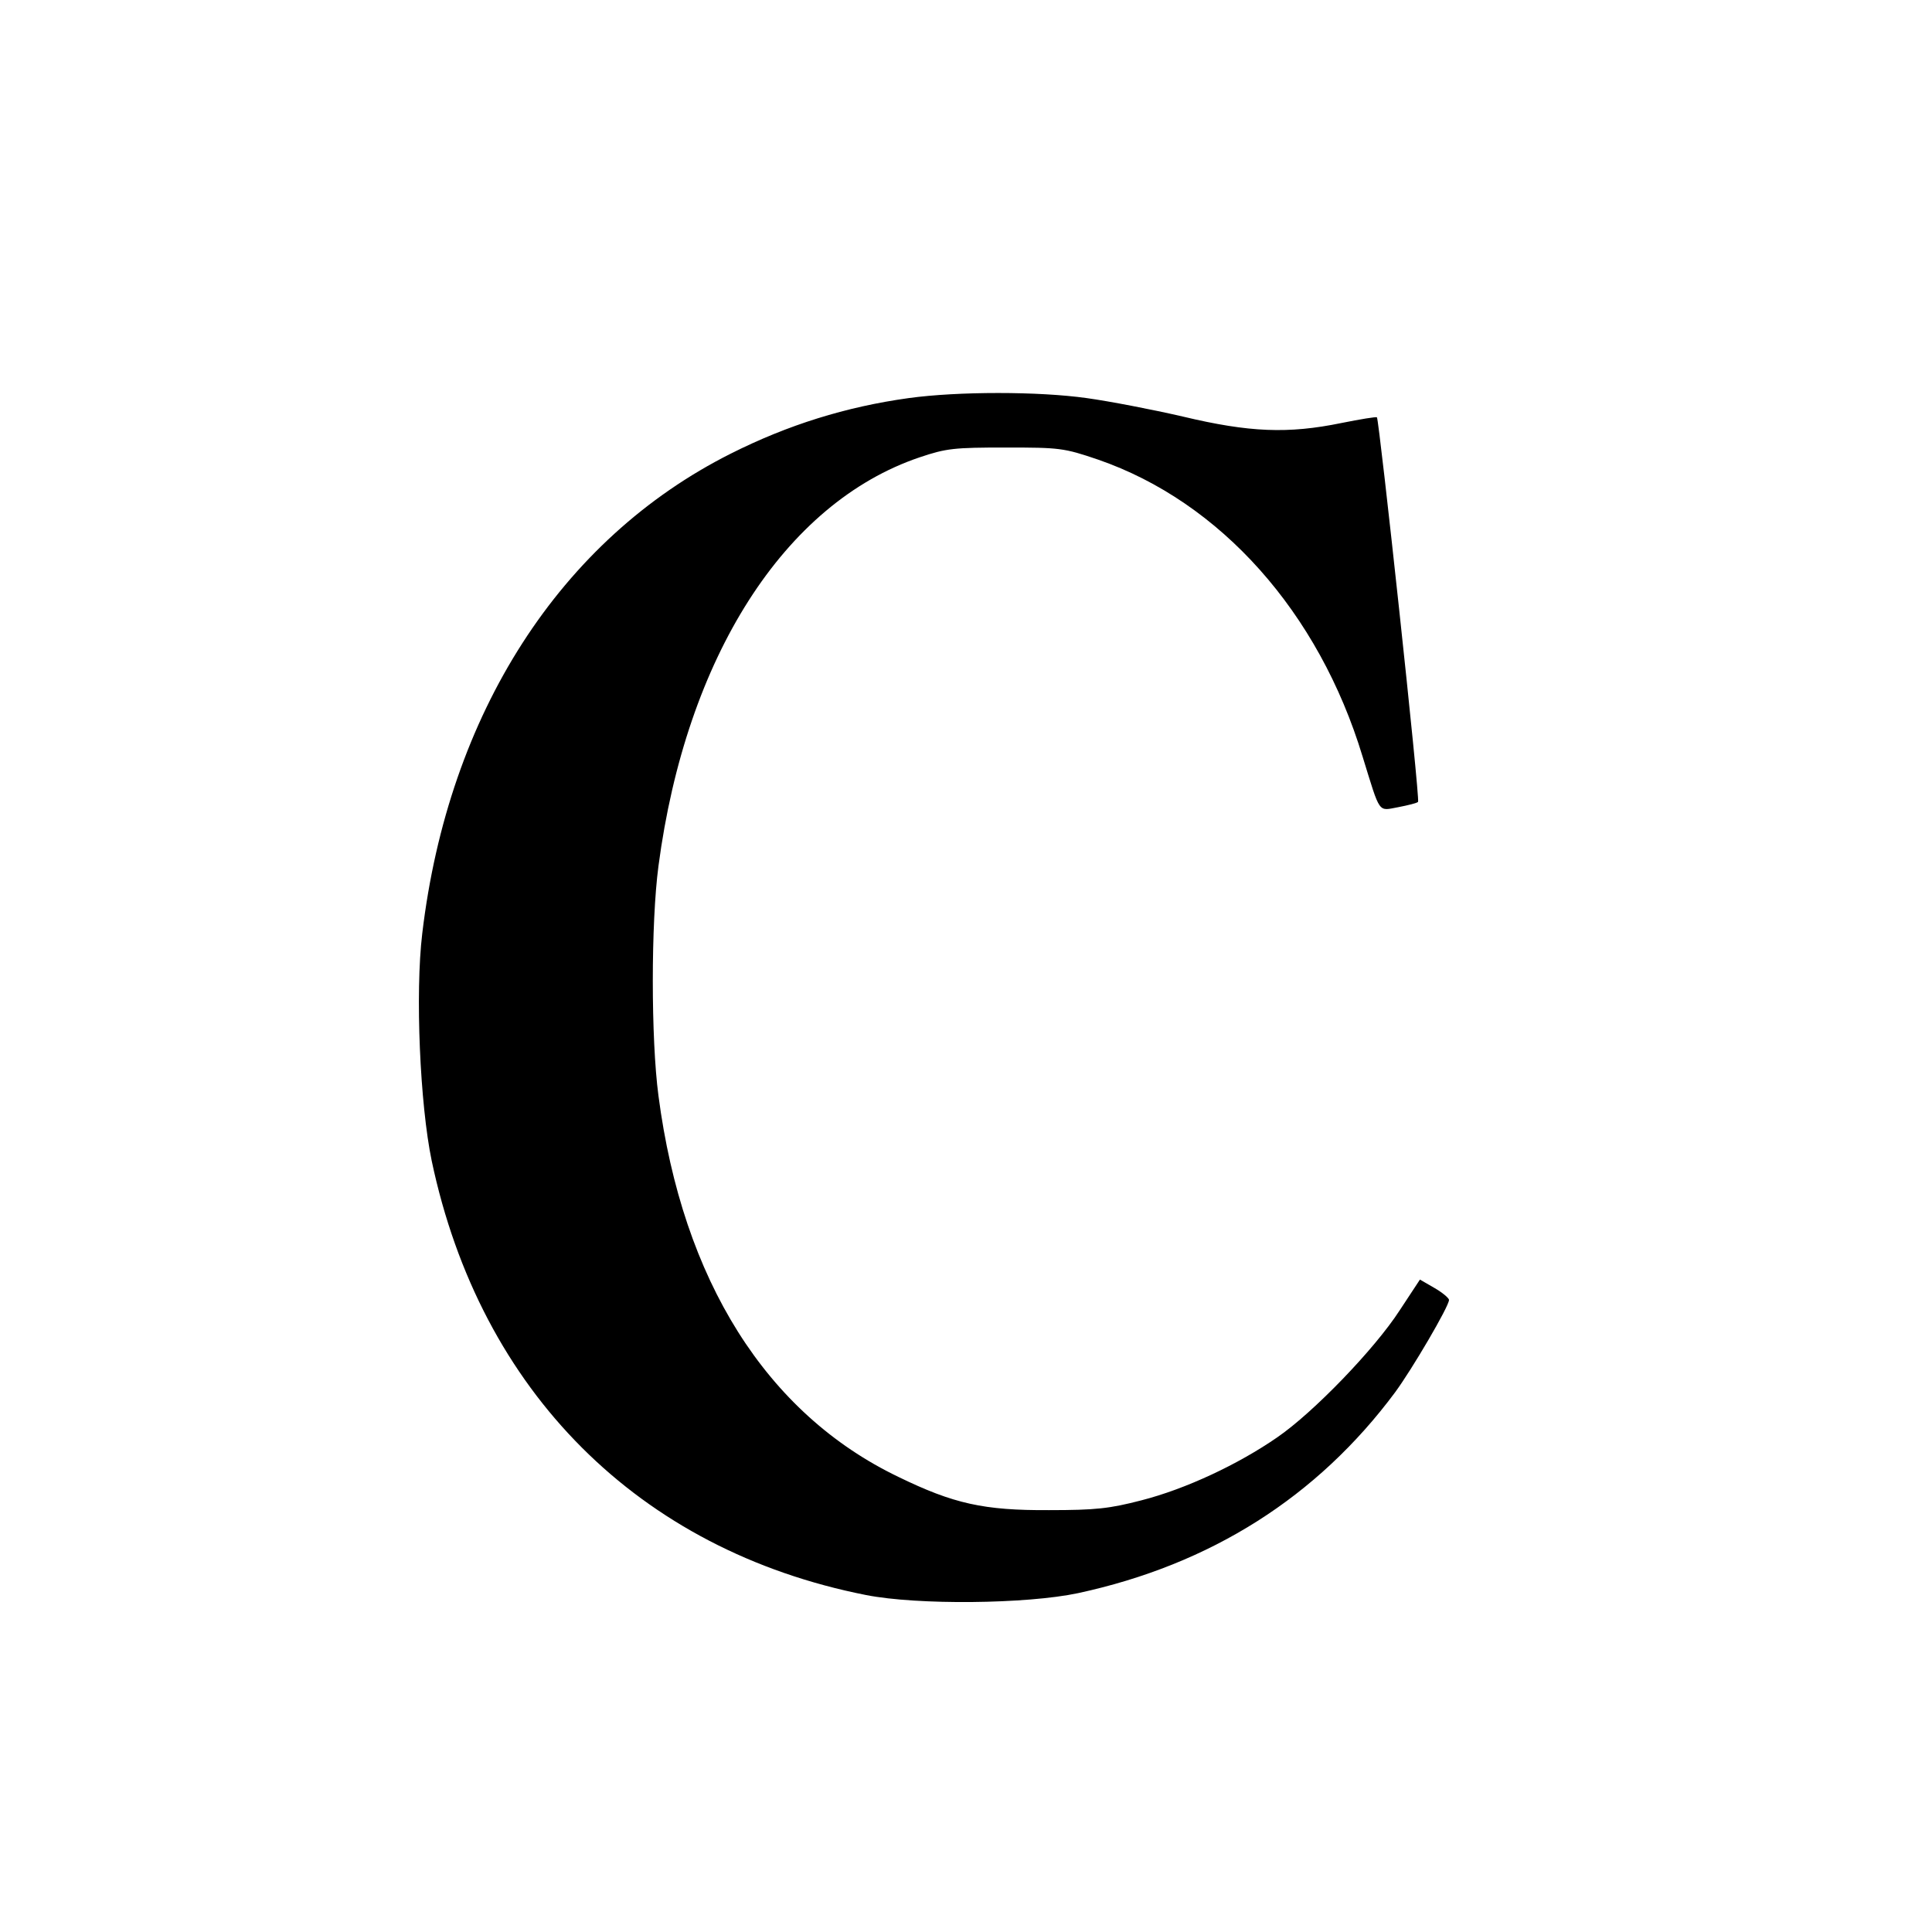
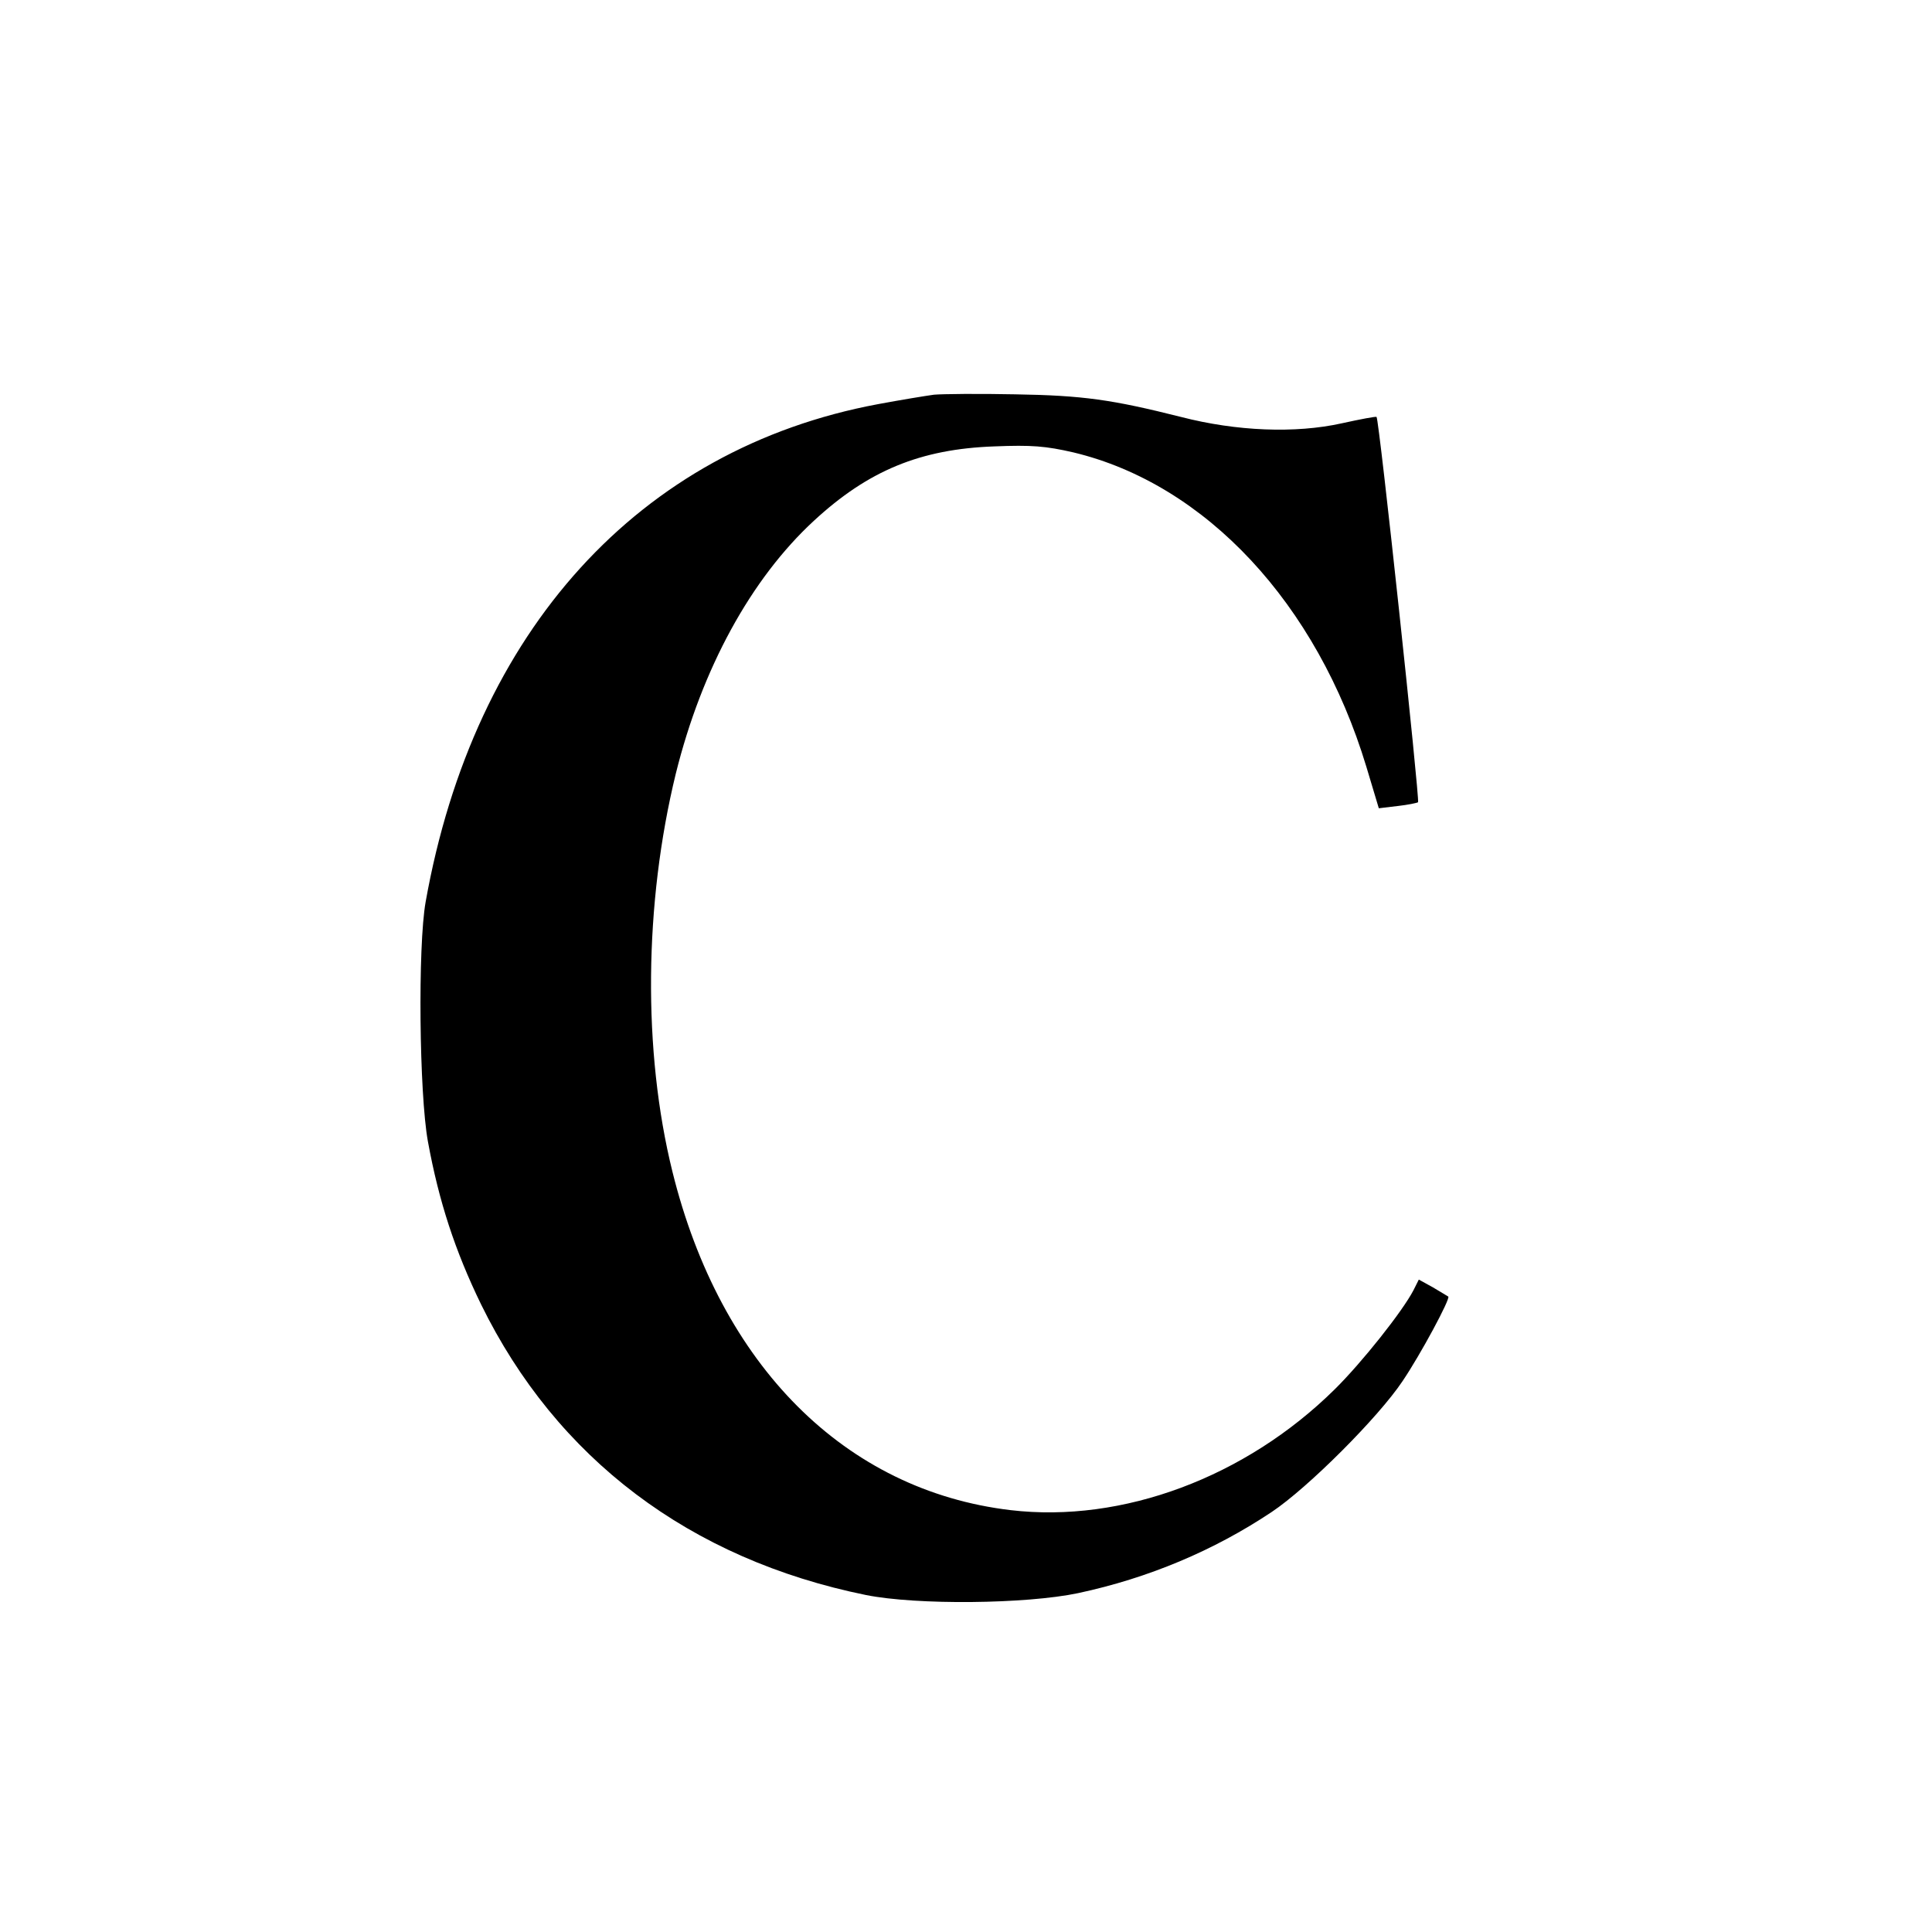
<svg xmlns="http://www.w3.org/2000/svg" version="1.0" width="512pt" height="512pt" viewBox="0 0 512 512" preserveAspectRatio="xMidYMid meet">
  <g transform="translate(0,512) scale(0.1,-0.1)" fill="#000000" stroke="none">
-     <path d="M2408 4065 c-166 -23 -320 -71 -471 -147 -452 -227 -749 -689 -818 -1272 -19 -158 -6 -453 25 -602 129 -612 549 -1032 1151 -1151 137 -27 425 -24 562 5 352 76 634 255 840 532 45 61 143 228 143 245 0 5 -18 20 -39 32 l-38 22 -54 -82 c-66 -102 -228 -270 -324 -336 -104 -72 -243 -137 -360 -167 -85 -22 -121 -26 -245 -26 -173 -1 -253 17 -399 88 -350 168 -572 521 -636 1010 -20 151 -20 458 0 609 73 553 334 962 692 1083 71 24 92 26 228 26 143 0 154 -1 245 -32 324 -112 585 -404 701 -787 48 -155 40 -144 95 -134 26 5 50 11 52 14 6 5 -103 1013 -109 1019 -2 2 -44 -5 -94 -15 -141 -29 -244 -25 -420 17 -82 19 -197 41 -255 49 -128 18 -341 18 -472 0z" />
+     <path d="M2475 4074 c-22 -3 -89 -14 -148 -25 -633 -118 -1071 -600 -1199 -1319 -21 -118 -17 -509 6 -635 29 -159 72 -290 141 -432 200 -408 553 -675 1020 -770 135 -27 424 -24 562 5 187 40 360 113 513 215 96 64 283 251 347 347 48 71 128 220 121 224 -2 1 -20 12 -40 24 l-38 21 -14 -28 c-29 -56 -137 -192 -209 -263 -236 -233 -562 -355 -859 -320 -438 52 -769 383 -896 897 -79 319 -75 711 9 1055 69 278 199 516 366 670 144 133 282 190 478 197 99 4 136 1 210 -16 350 -84 645 -400 776 -833 l33 -110 50 6 c27 3 51 8 54 10 5 5 -103 1015 -110 1021 -1 2 -43 -6 -93 -17 -122 -27 -278 -21 -425 17 -183 46 -259 57 -440 60 -96 2 -193 1 -215 -1z" />
  </g>
</svg>
